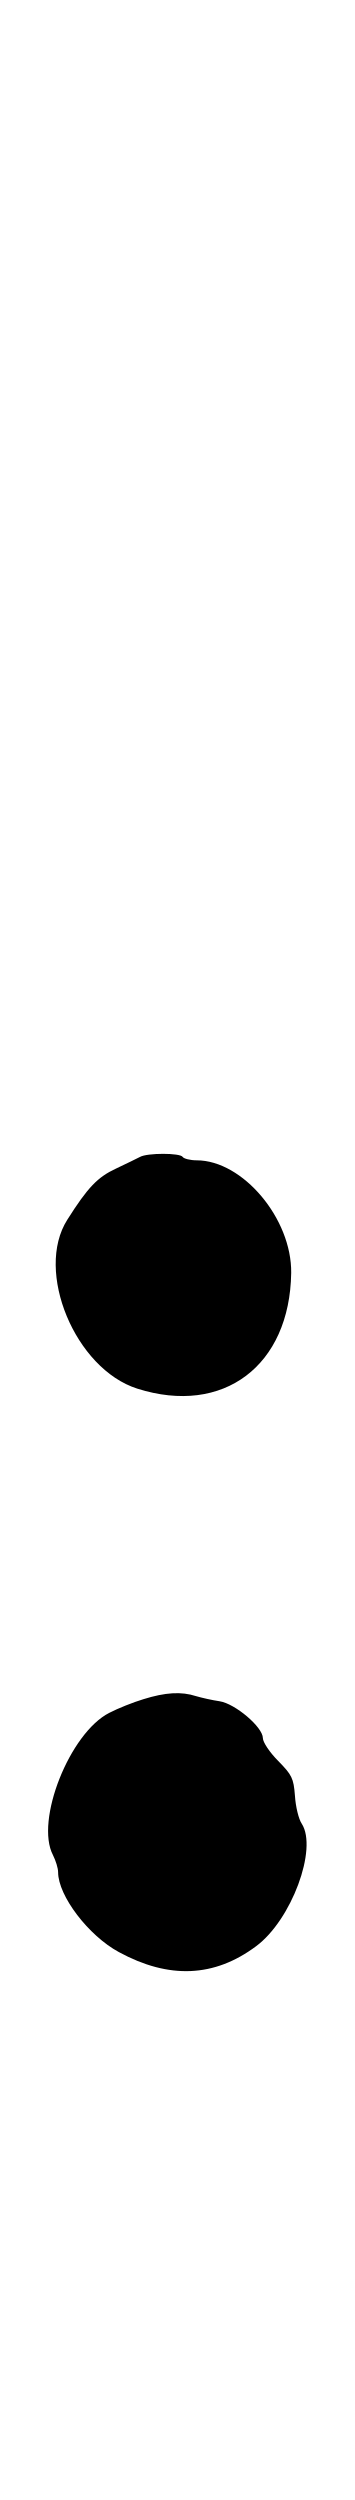
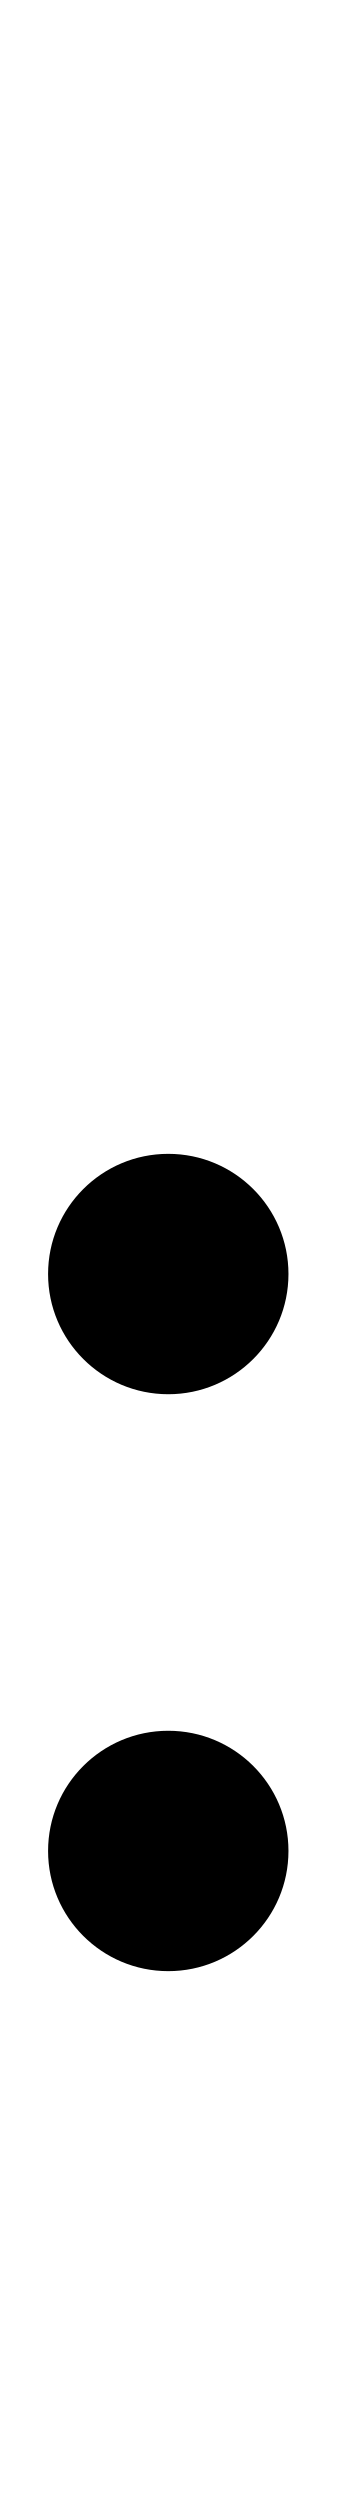
- <svg xmlns="http://www.w3.org/2000/svg" viewBox="-20 -820 147.541 1040">
-   <path transform="scale(1,-1)" d="M38.245 338.722C37.11 338.154 32.567 335.883 28.308 333.895C20.641 330.346 16.524 326.087 8.006 312.6C-5.623 291.163 11.271 250.56 37.11 242.326C72.885 230.969 100.569 251.838 101.137 290.453C101.421 313.026 80.977 337.303 61.812 337.303C59.114 337.303 56.417 338.012 55.991 338.722C54.997 340.426 41.227 340.426 38.245 338.722ZM39.665 113.136C35.406 111.858 29.017 109.303 25.468 107.457C9 99.081 -5.481 62.596 2.044 48.257C3.179 45.985 4.173 42.862 4.173 41.158C4.173 31.363 16.808 14.753 29.443 7.938C50.312 -3.419 69.194 -2.567 86.514 10.352C101.279 21.283 112.21 50.954 105.538 61.318C104.26 63.163 102.982 68.416 102.698 72.959C102.131 80.342 101.421 81.619 95.742 87.44C92.193 90.989 89.354 95.248 89.354 96.952C89.354 101.495 77.854 111.29 71.324 112.284C68.342 112.71 63.941 113.704 61.528 114.414C55.423 116.401 48.751 115.975 39.665 113.136Z" />
+ <svg xmlns="http://www.w3.org/2000/svg" viewBox="-20 -820 140.000 1040">
+   <path transform="scale(1,-1)" d="M100 50C100 77.614 77.614 100 50 100C22.386 100 0 77.614 0 50C0 22.386 22.386 0 50 0C77.614 0 100 22.386 100 50ZM100 290C100 317.614 77.614 340 50 340C22.386 340 0 317.614 0 290C0 262.386 22.386 240 50 240C77.614 240 100 262.386 100 290Z" />
</svg>
